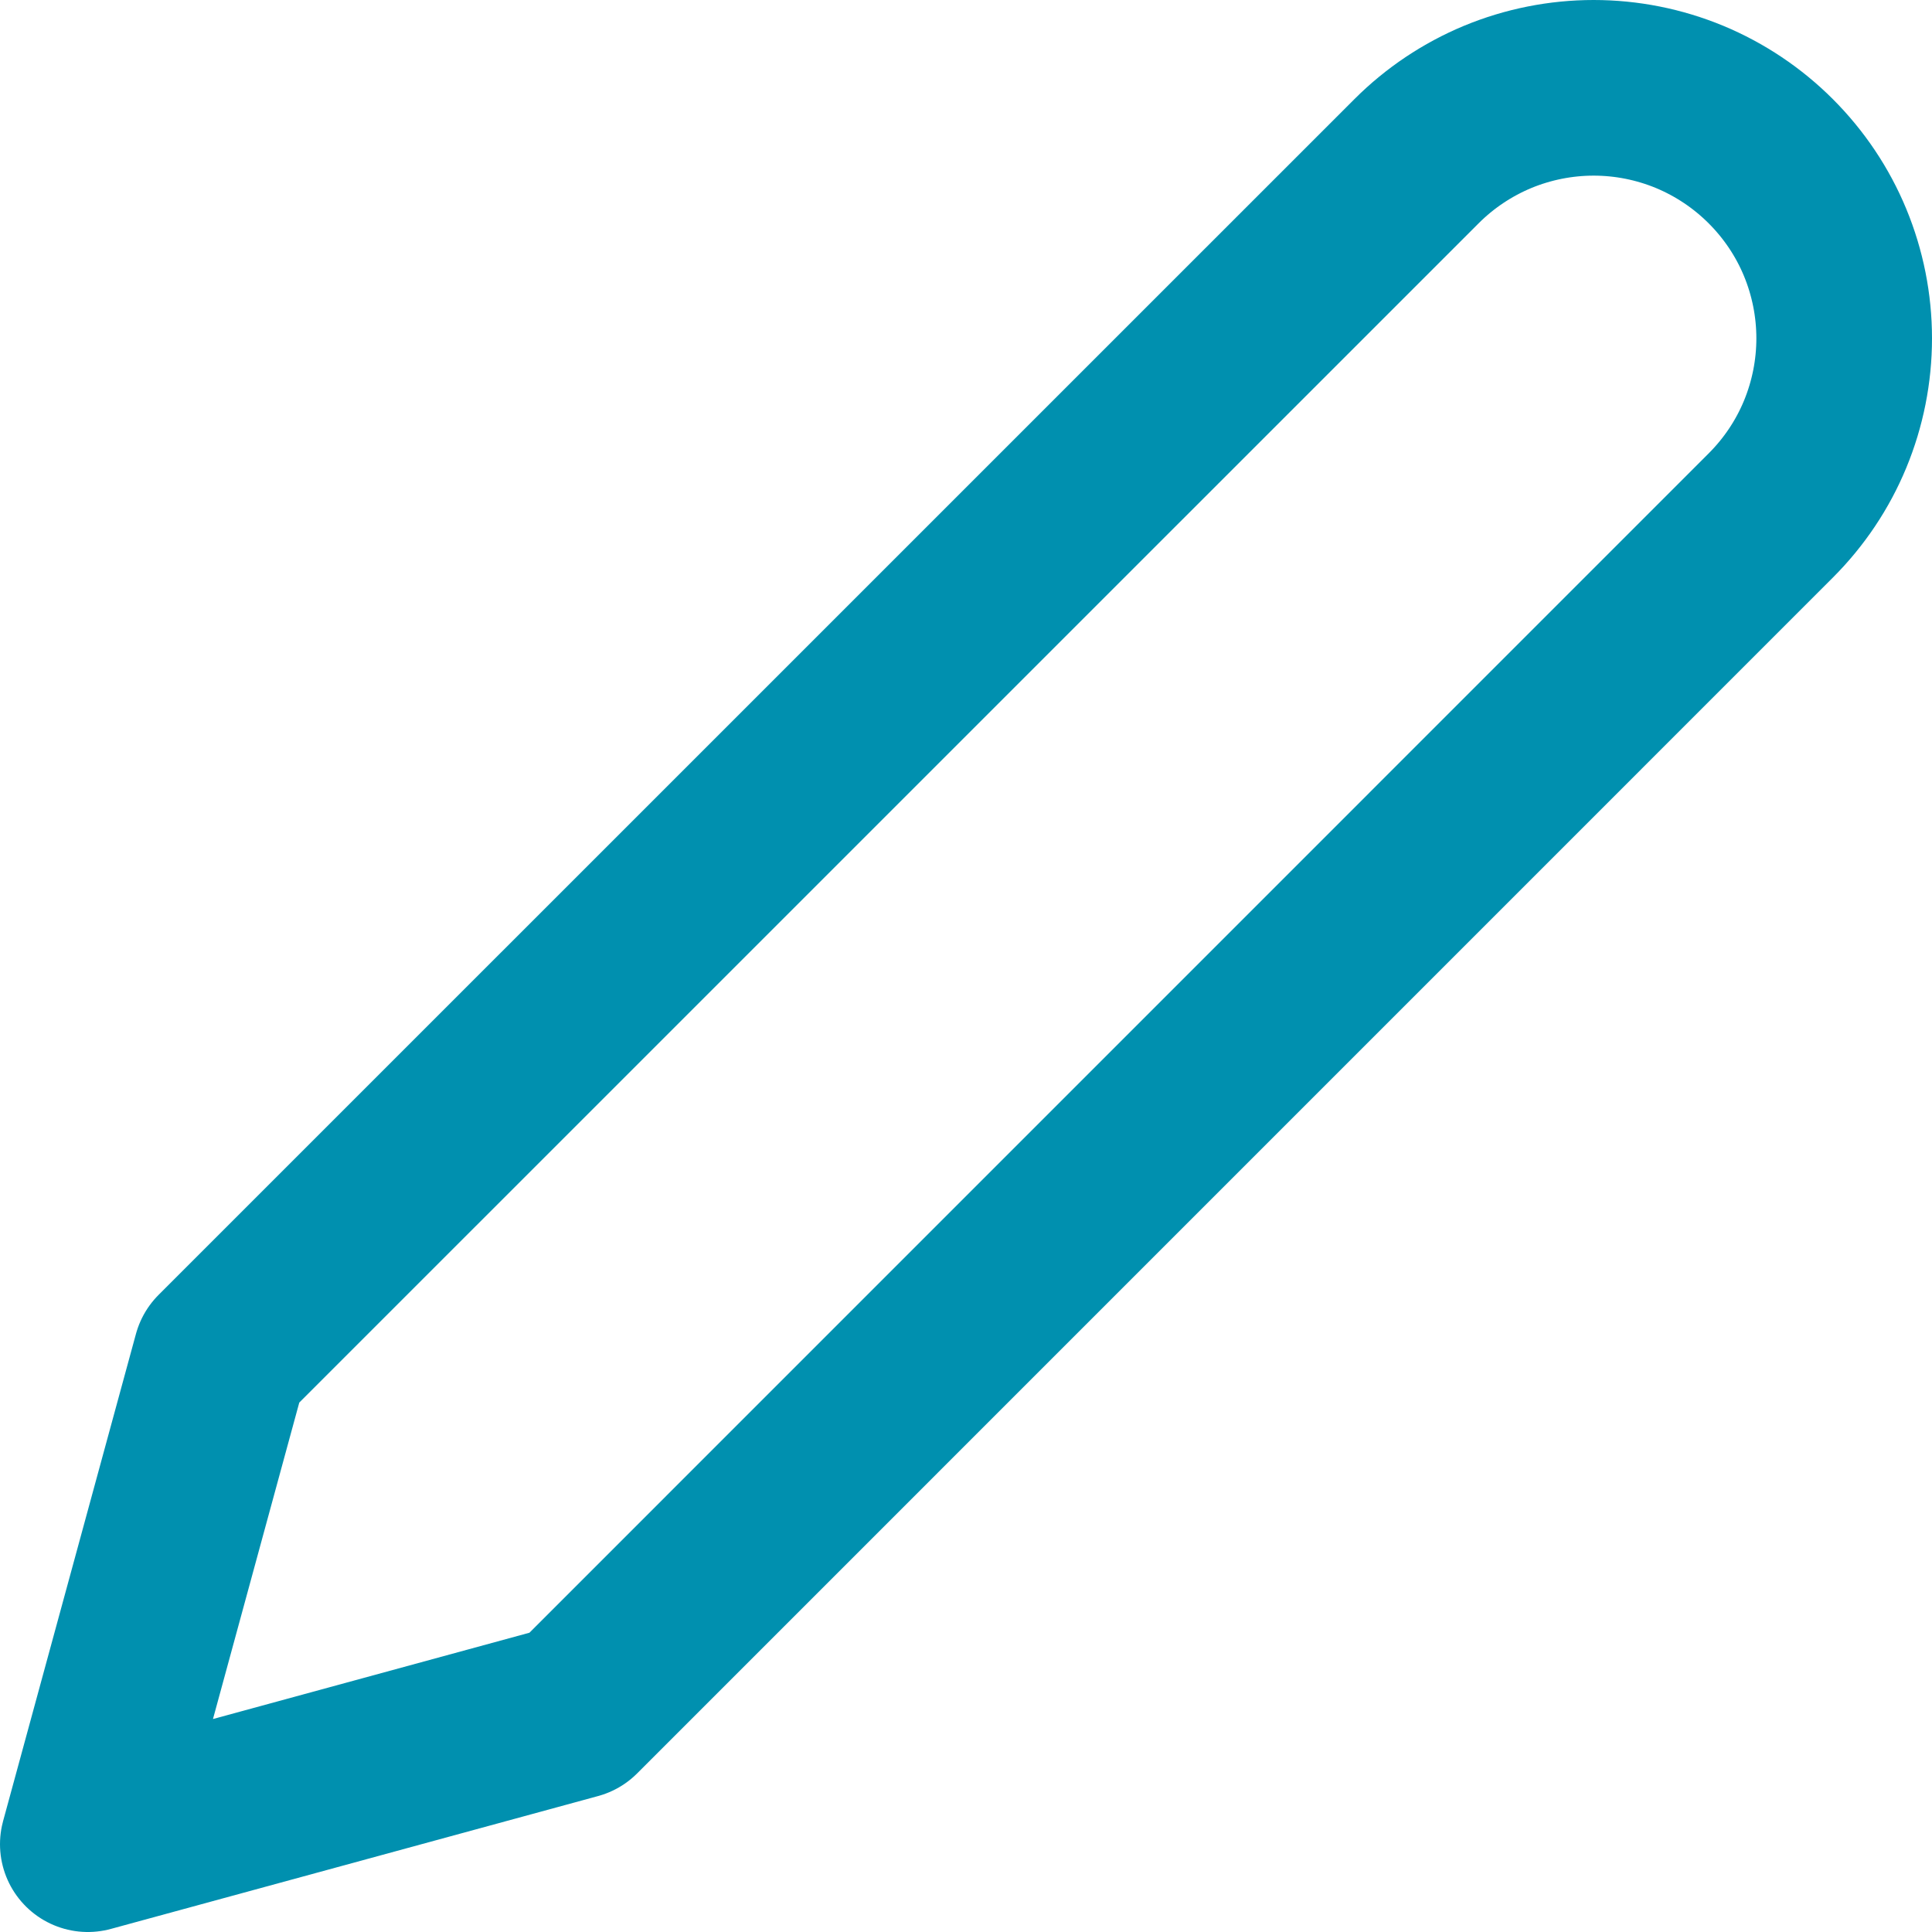
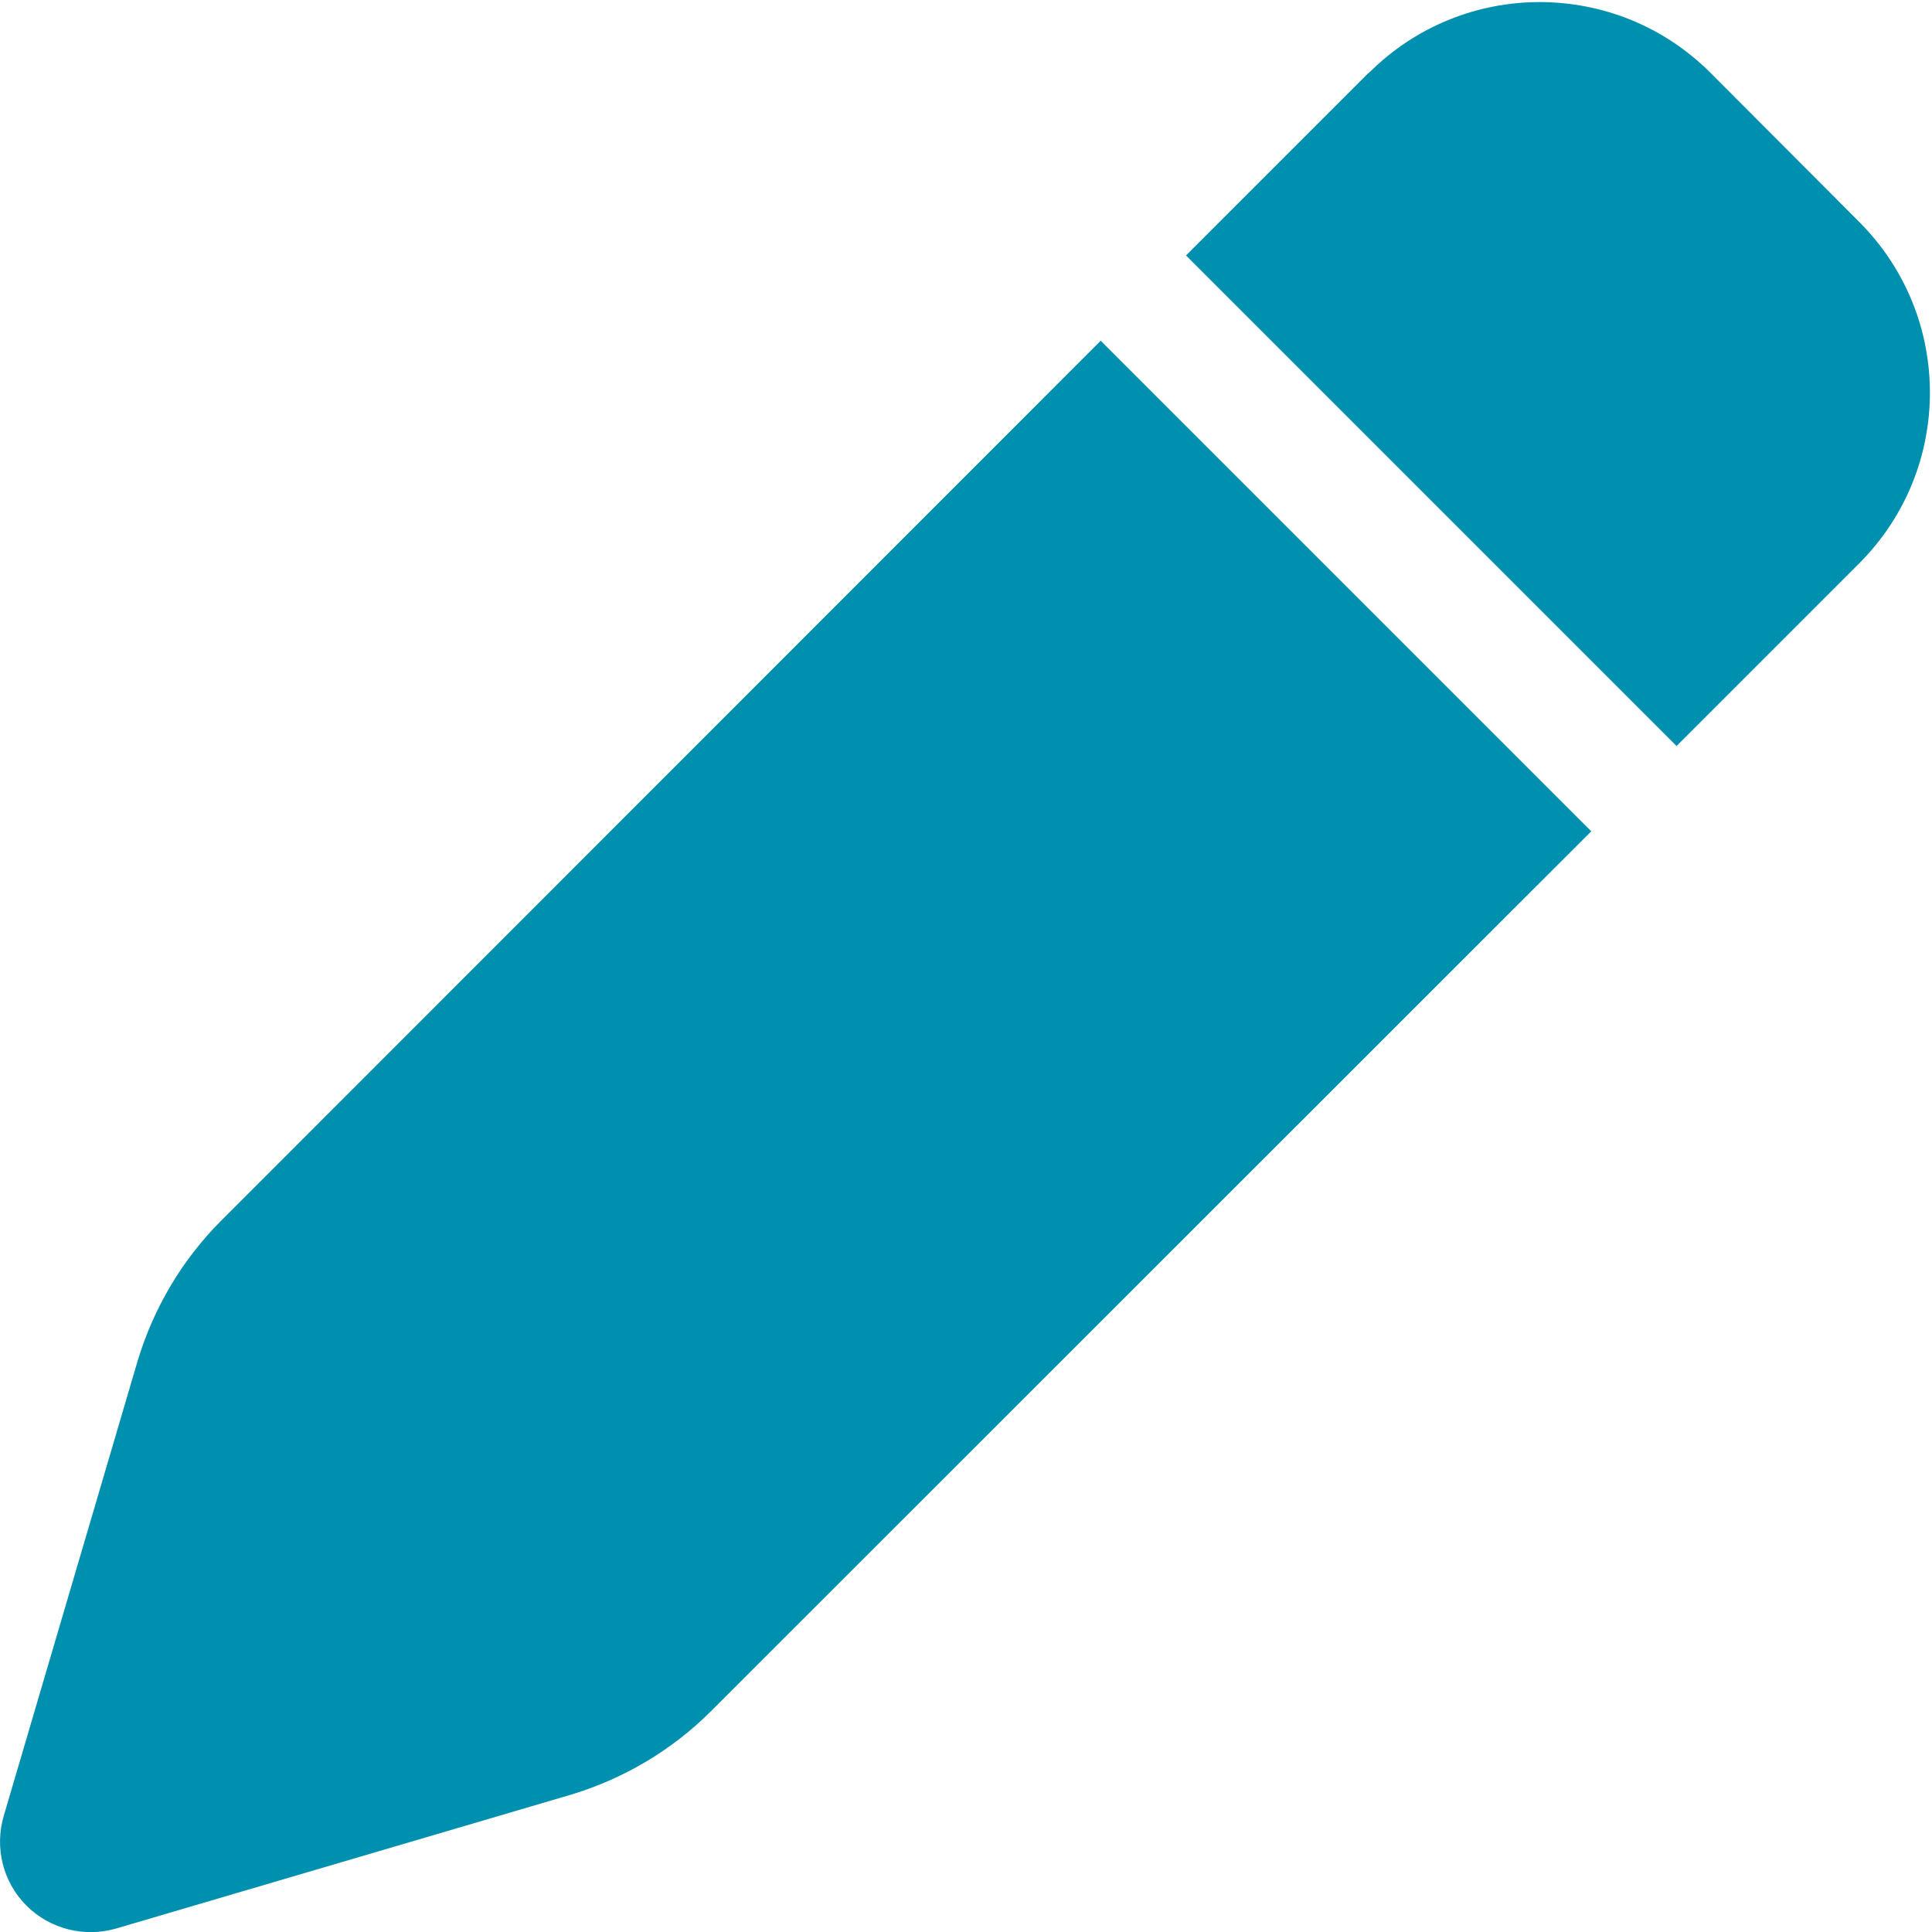
- <svg xmlns="http://www.w3.org/2000/svg" width="22" height="22" viewBox="0 0 22 22" fill="none">
-   <path d="M16.13 1.836C16.395 1.571 16.709 1.361 17.055 1.217C17.401 1.074 17.773 1 18.147 1C18.522 1 18.893 1.074 19.239 1.217C19.585 1.361 19.899 1.571 20.164 1.836C20.429 2.101 20.64 2.415 20.783 2.761C20.926 3.107 21 3.478 21 3.853C21 4.228 20.926 4.599 20.783 4.945C20.64 5.291 20.429 5.605 20.164 5.87L6.548 19.487L1 21L2.513 15.452L16.13 1.836Z" stroke="#0090AF" stroke-width="2" stroke-linecap="round" stroke-linejoin="round" />
+ <svg xmlns="http://www.w3.org/2000/svg" viewBox="0 0 512 512">
+   <path fill="#0090AF" d="M362.7 19.3L314.3 67.7 444.3 197.7l48.4-48.4c25-25 25-65.5 0-90.5L453.3 19.3c-25-25-65.5-25-90.5 0zm-71 71L58.6 323.5c-10.4 10.4-18 23.3-22.2 37.4L1 481.2C-1.5 489.7 .8 498.8 7 505s15.3 8.5 23.7 6.1l120.3-35.4c14.1-4.2 27-11.8 37.4-22.2L421.7 220.3 291.7 90.3z" />
</svg>
